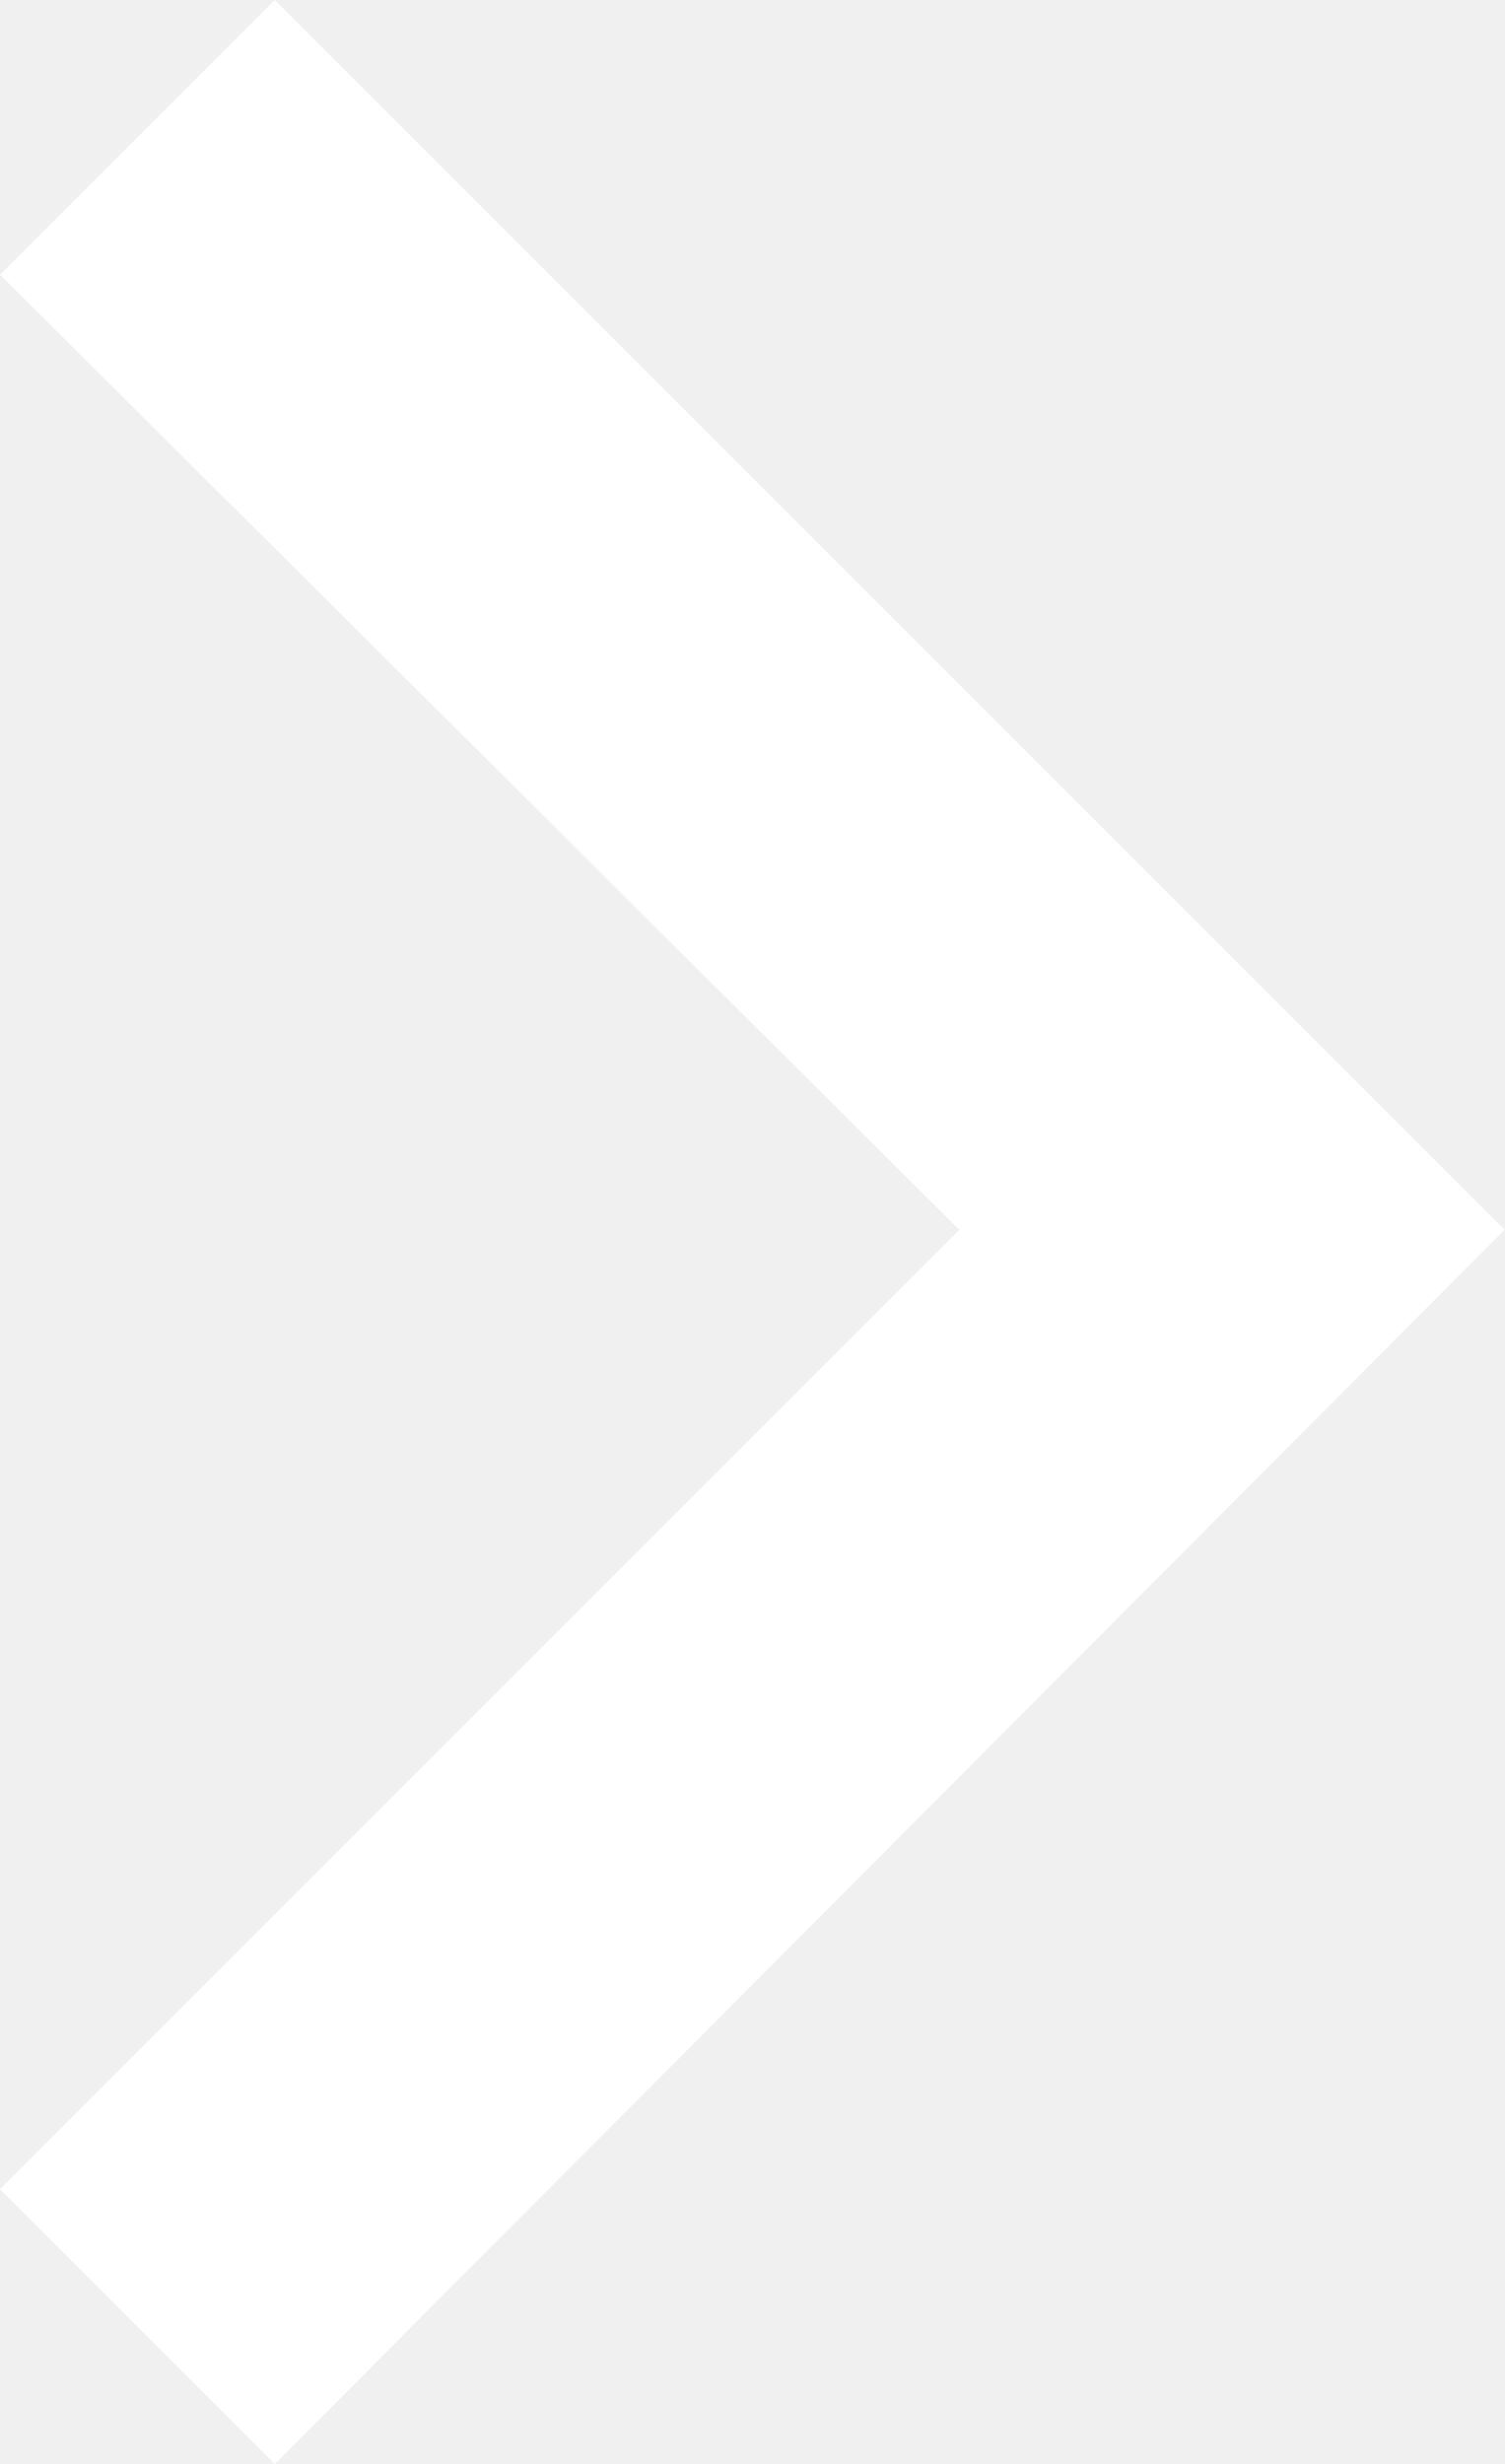
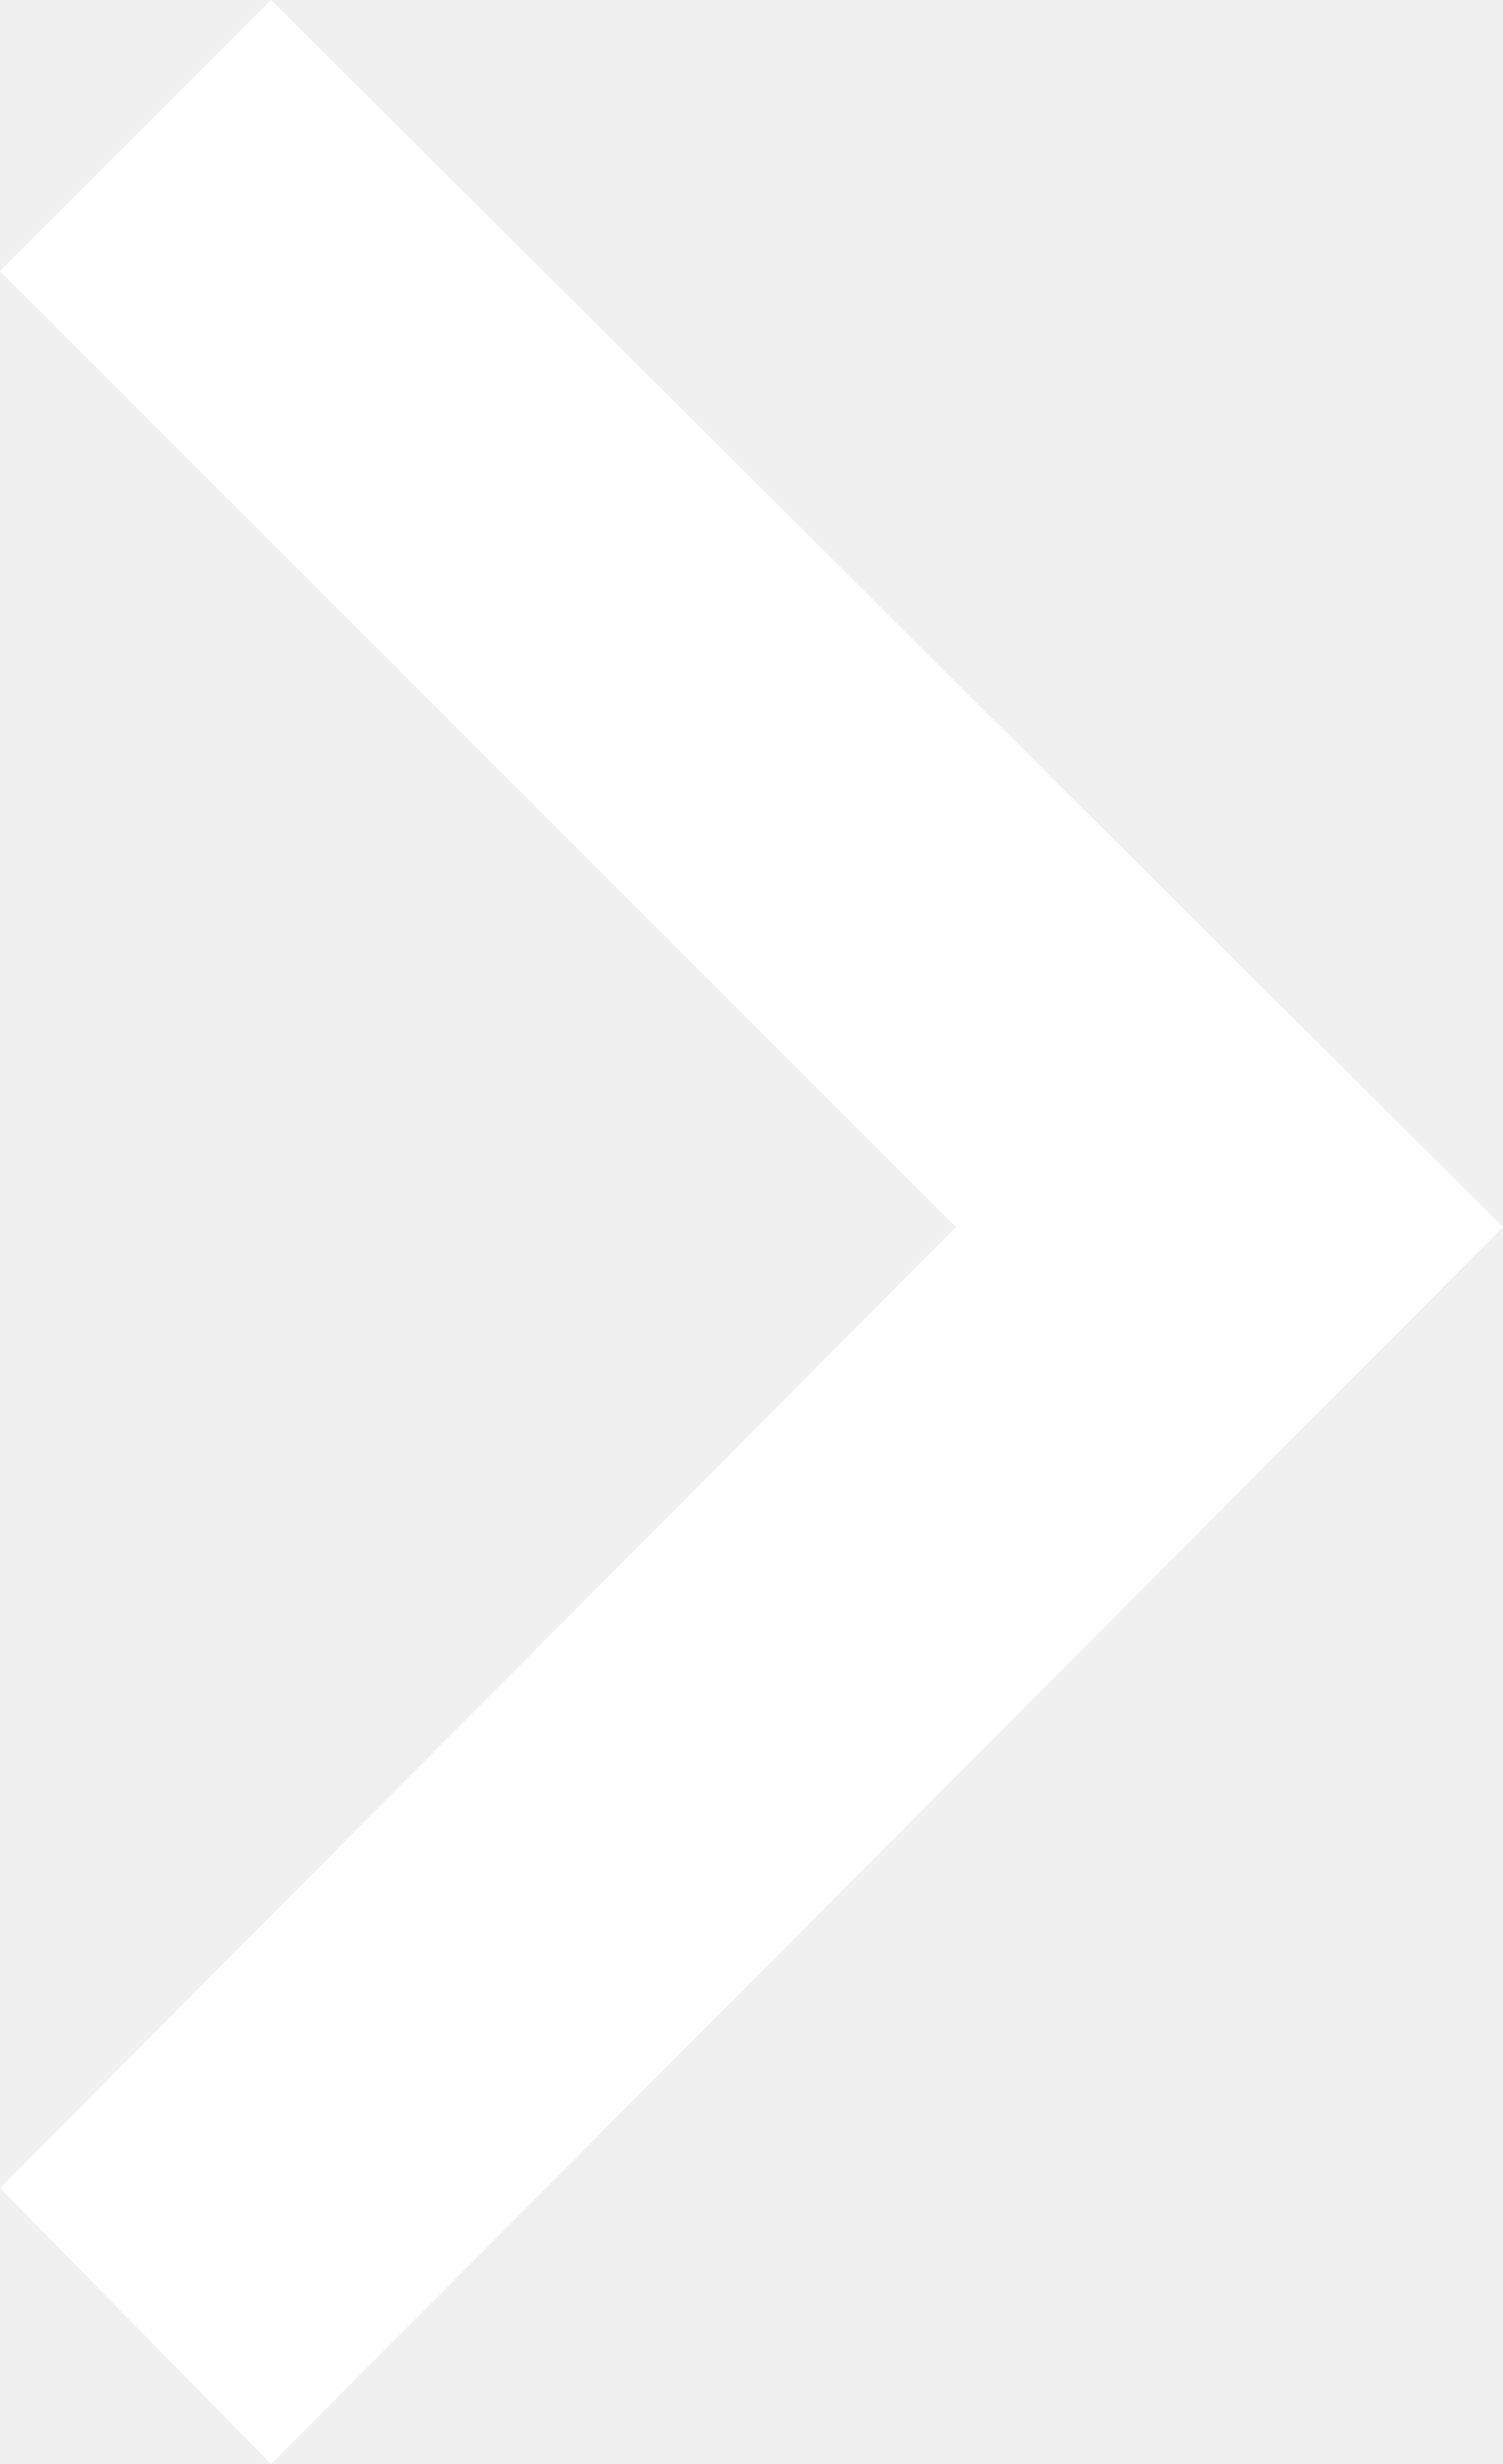
- <svg xmlns="http://www.w3.org/2000/svg" version="1.1" id="Layer_1" x="0px" y="0px" viewBox="0 0 34.5 56.5" enable-background="new 0 0 34.5 56.5" xml:space="preserve">
-   <polygon fill="#FFFFFF" points="6.3,0 0,6.3 22,28.2 0,50.2 6.3,56.5 34.5,28.2 " />
+ <svg xmlns="http://www.w3.org/2000/svg" version="1.1" id="Layer_1" x="0px" y="0px" viewBox="335.7 634.2 30.5 50" enable-background="new 335.7 634.2 30.5 50" xml:space="preserve">
+   <polygon fill="#FFFFFF" points="341.2,634.2 335.7,639.7 355.1,659.1 335.7,678.6 341.2,684.2 366.2,659.1 " />
</svg>
